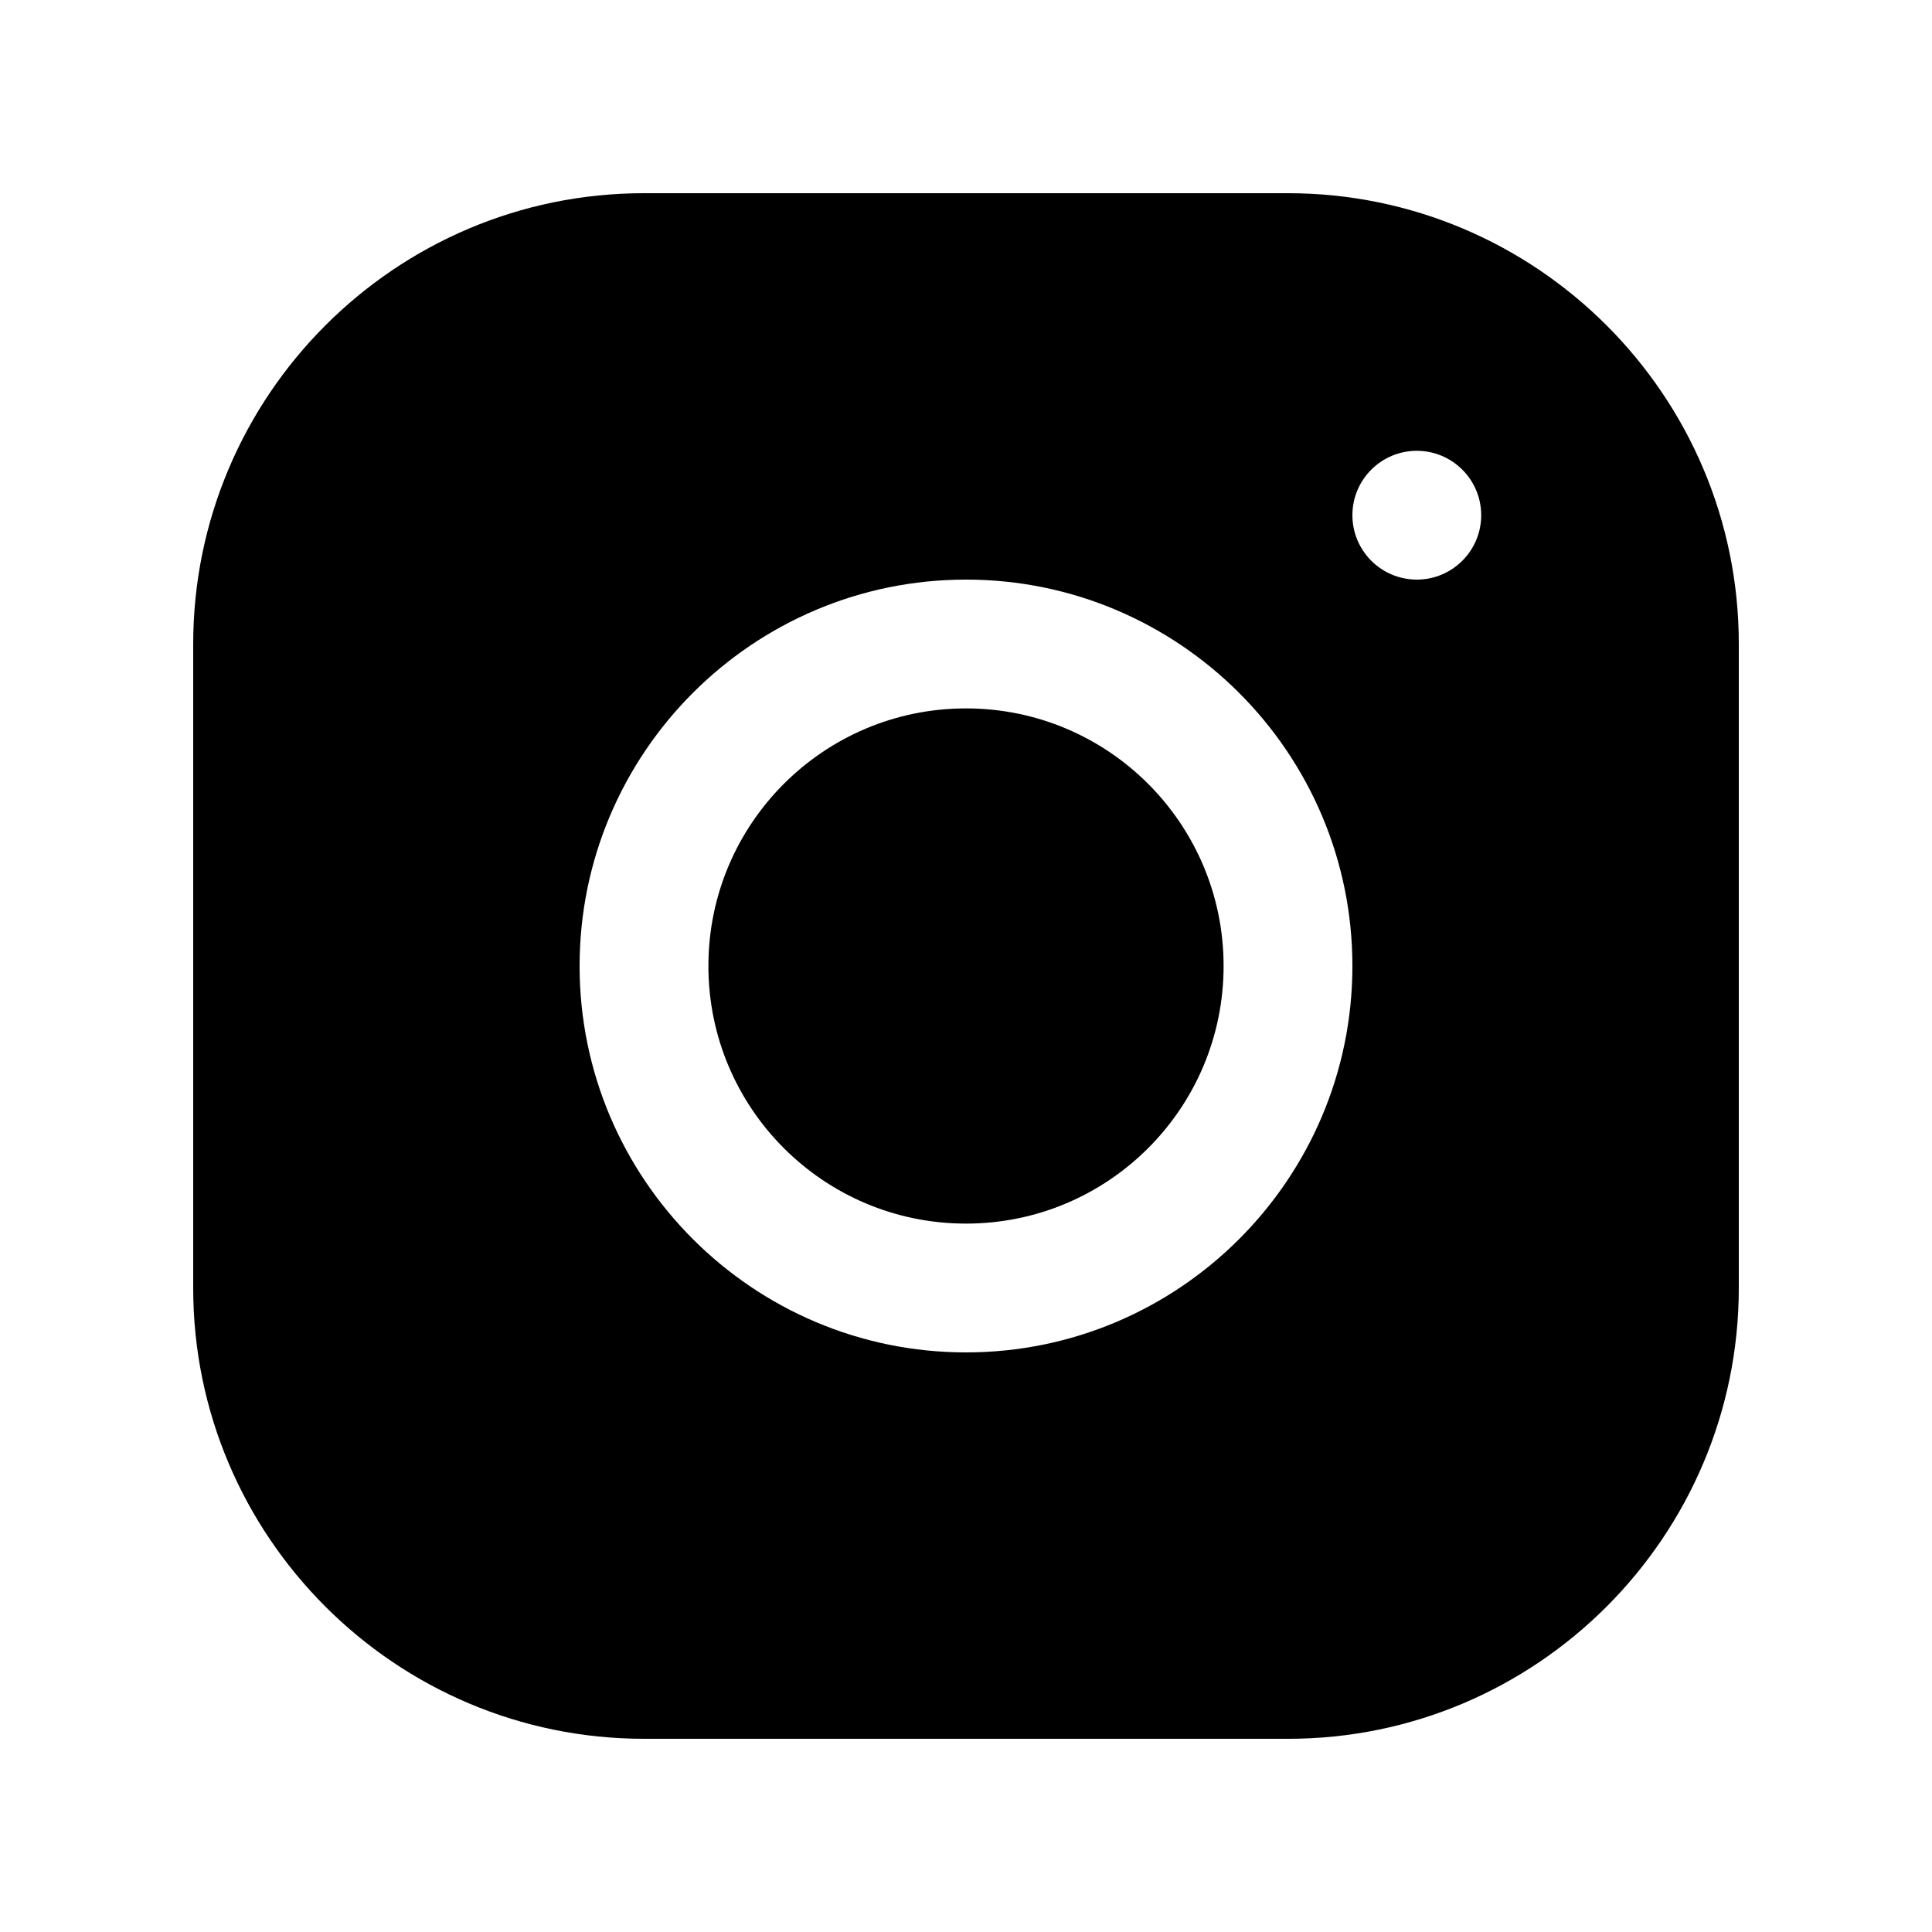
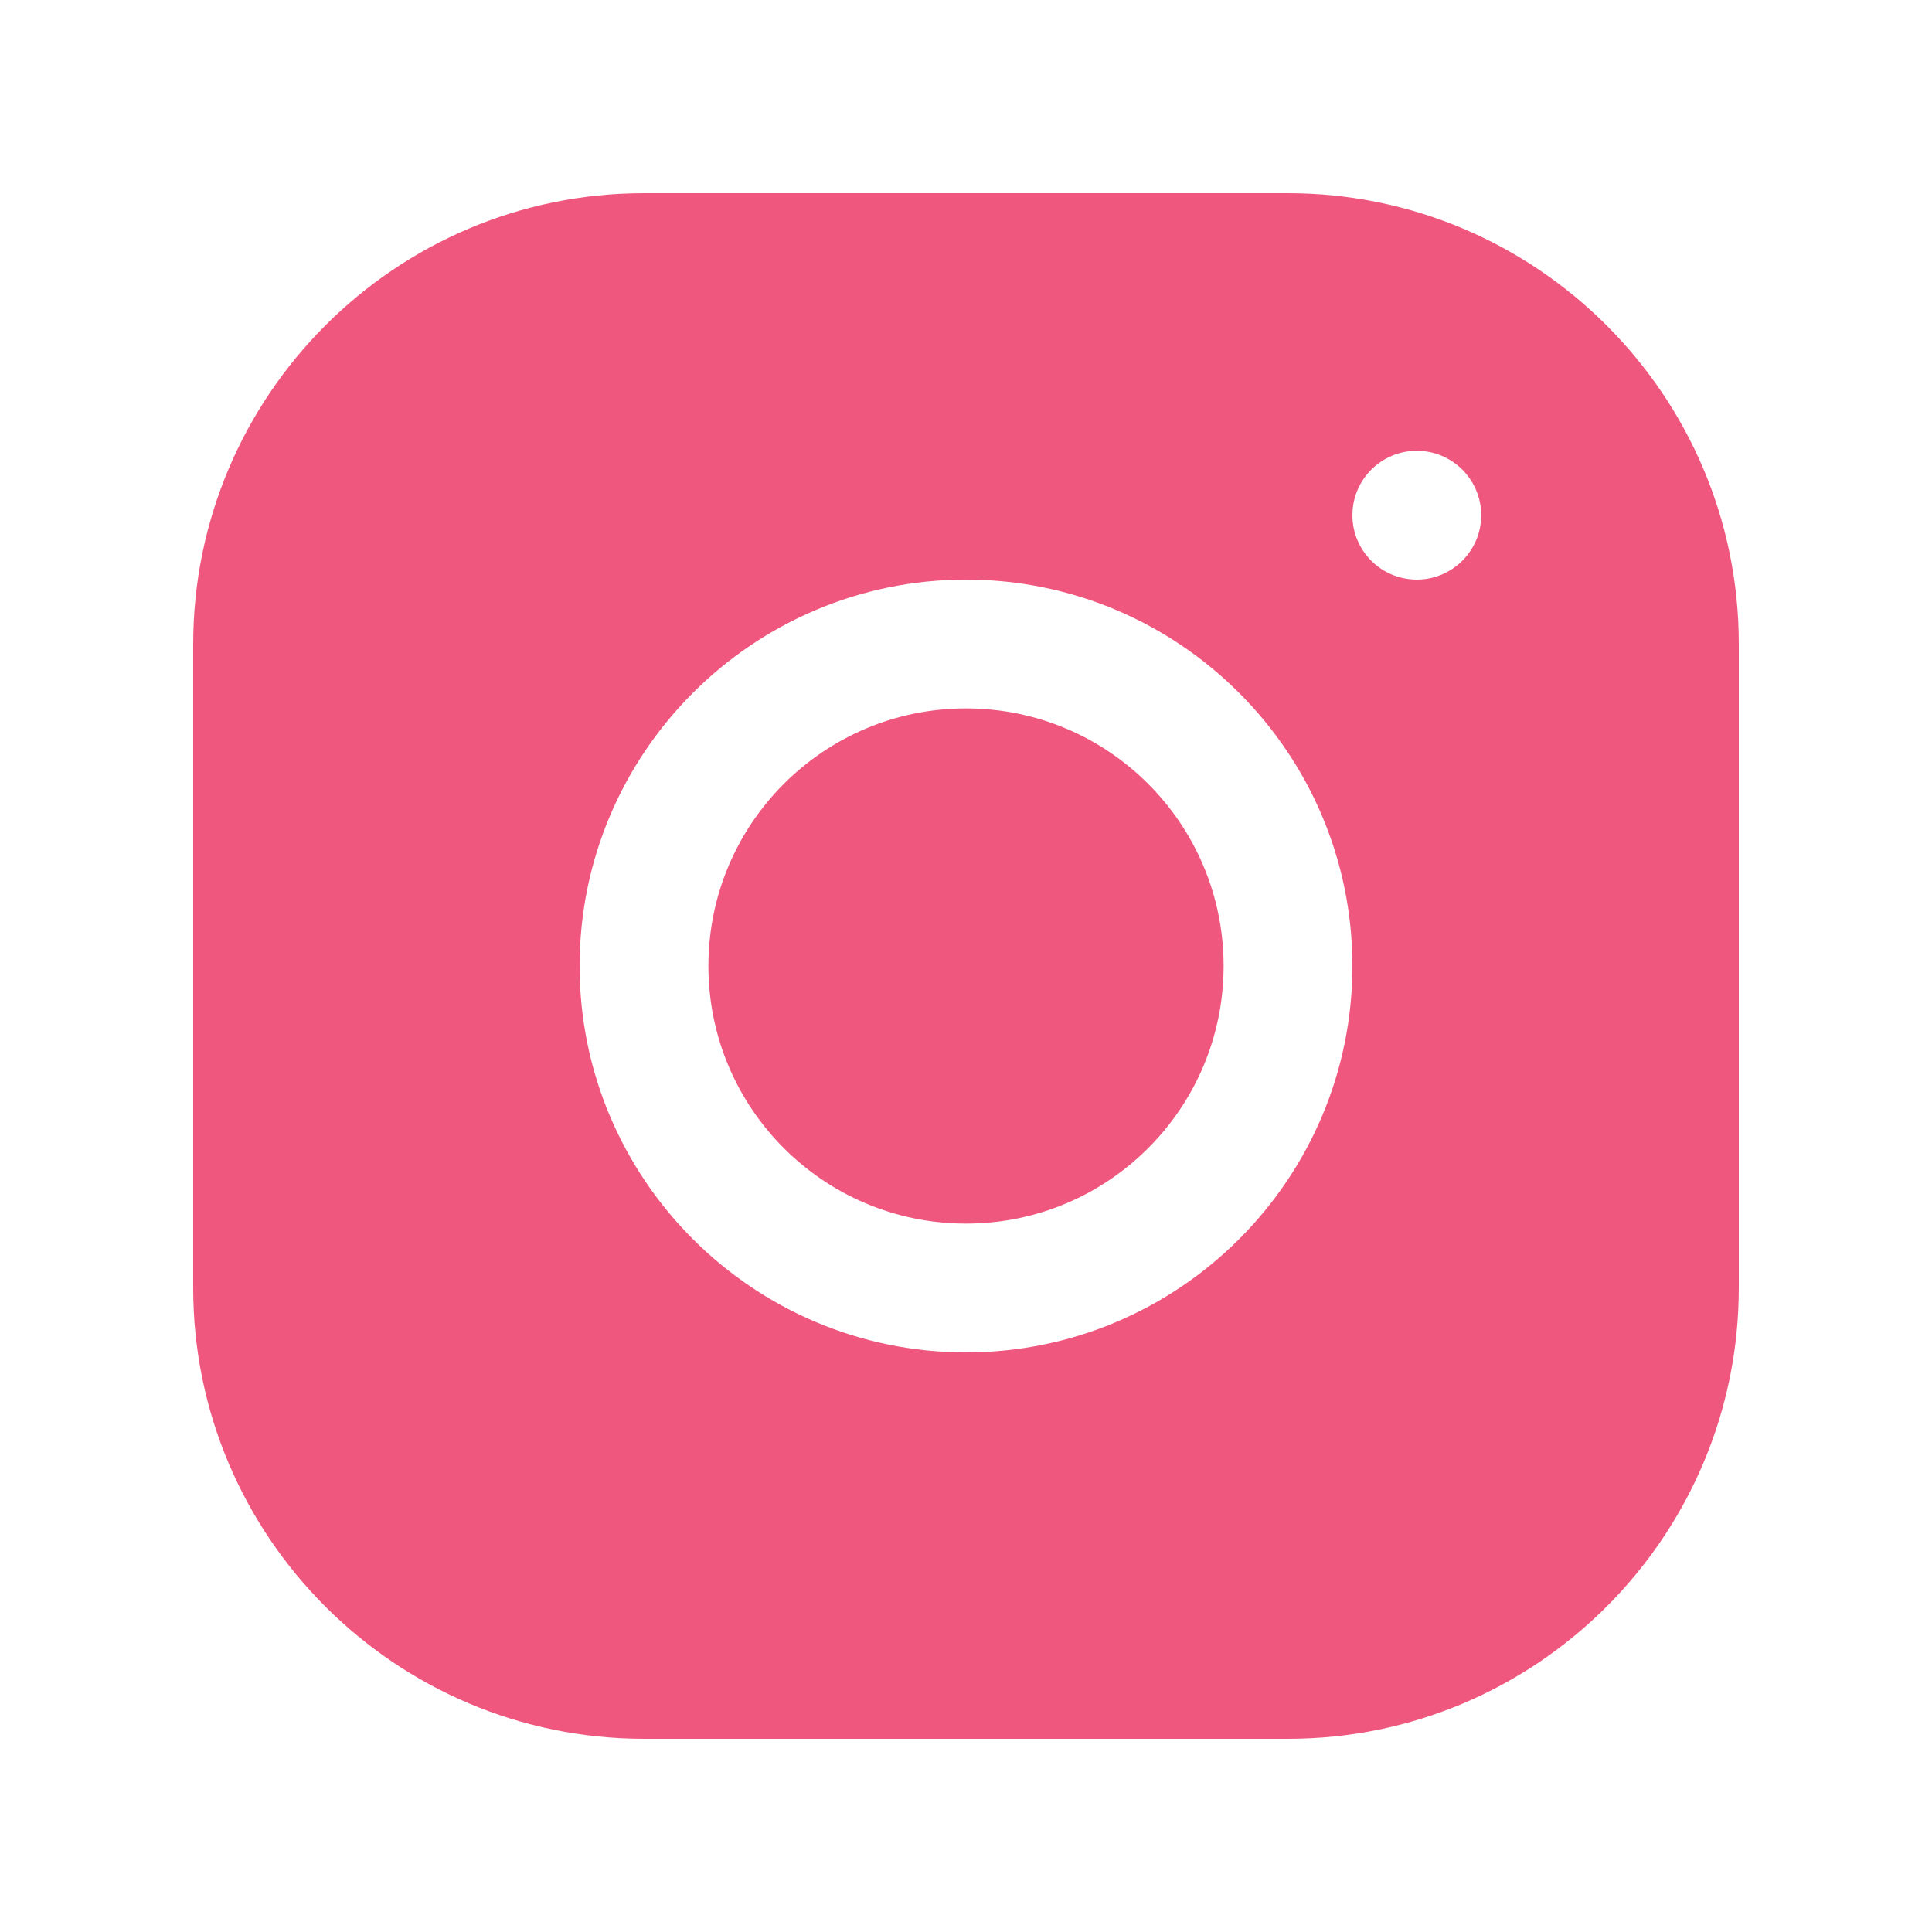
- <svg xmlns="http://www.w3.org/2000/svg" viewBox="0 0 30 30" width="30px" height="30px">
+ <svg xmlns="http://www.w3.org/2000/svg" fill="#F0577E" viewBox="0 0 30 30" width="30px" height="30px">
  <path d="M 9.998 3 C 6.139 3 3 6.142 3 10.002 L 3 20.002 C 3 23.861 6.142 27 10.002 27 L 20.002 27 C 23.861 27 27 23.858 27 19.998 L 27 9.998 C 27 6.139 23.858 3 19.998 3 L 9.998 3 z M 22 7 C 22.552 7 23 7.448 23 8 C 23 8.552 22.552 9 22 9 C 21.448 9 21 8.552 21 8 C 21 7.448 21.448 7 22 7 z M 15 9 C 18.309 9 21 11.691 21 15 C 21 18.309 18.309 21 15 21 C 11.691 21 9 18.309 9 15 C 9 11.691 11.691 9 15 9 z M 15 11 A 4 4 0 0 0 11 15 A 4 4 0 0 0 15 19 A 4 4 0 0 0 19 15 A 4 4 0 0 0 15 11 z" />
</svg>
